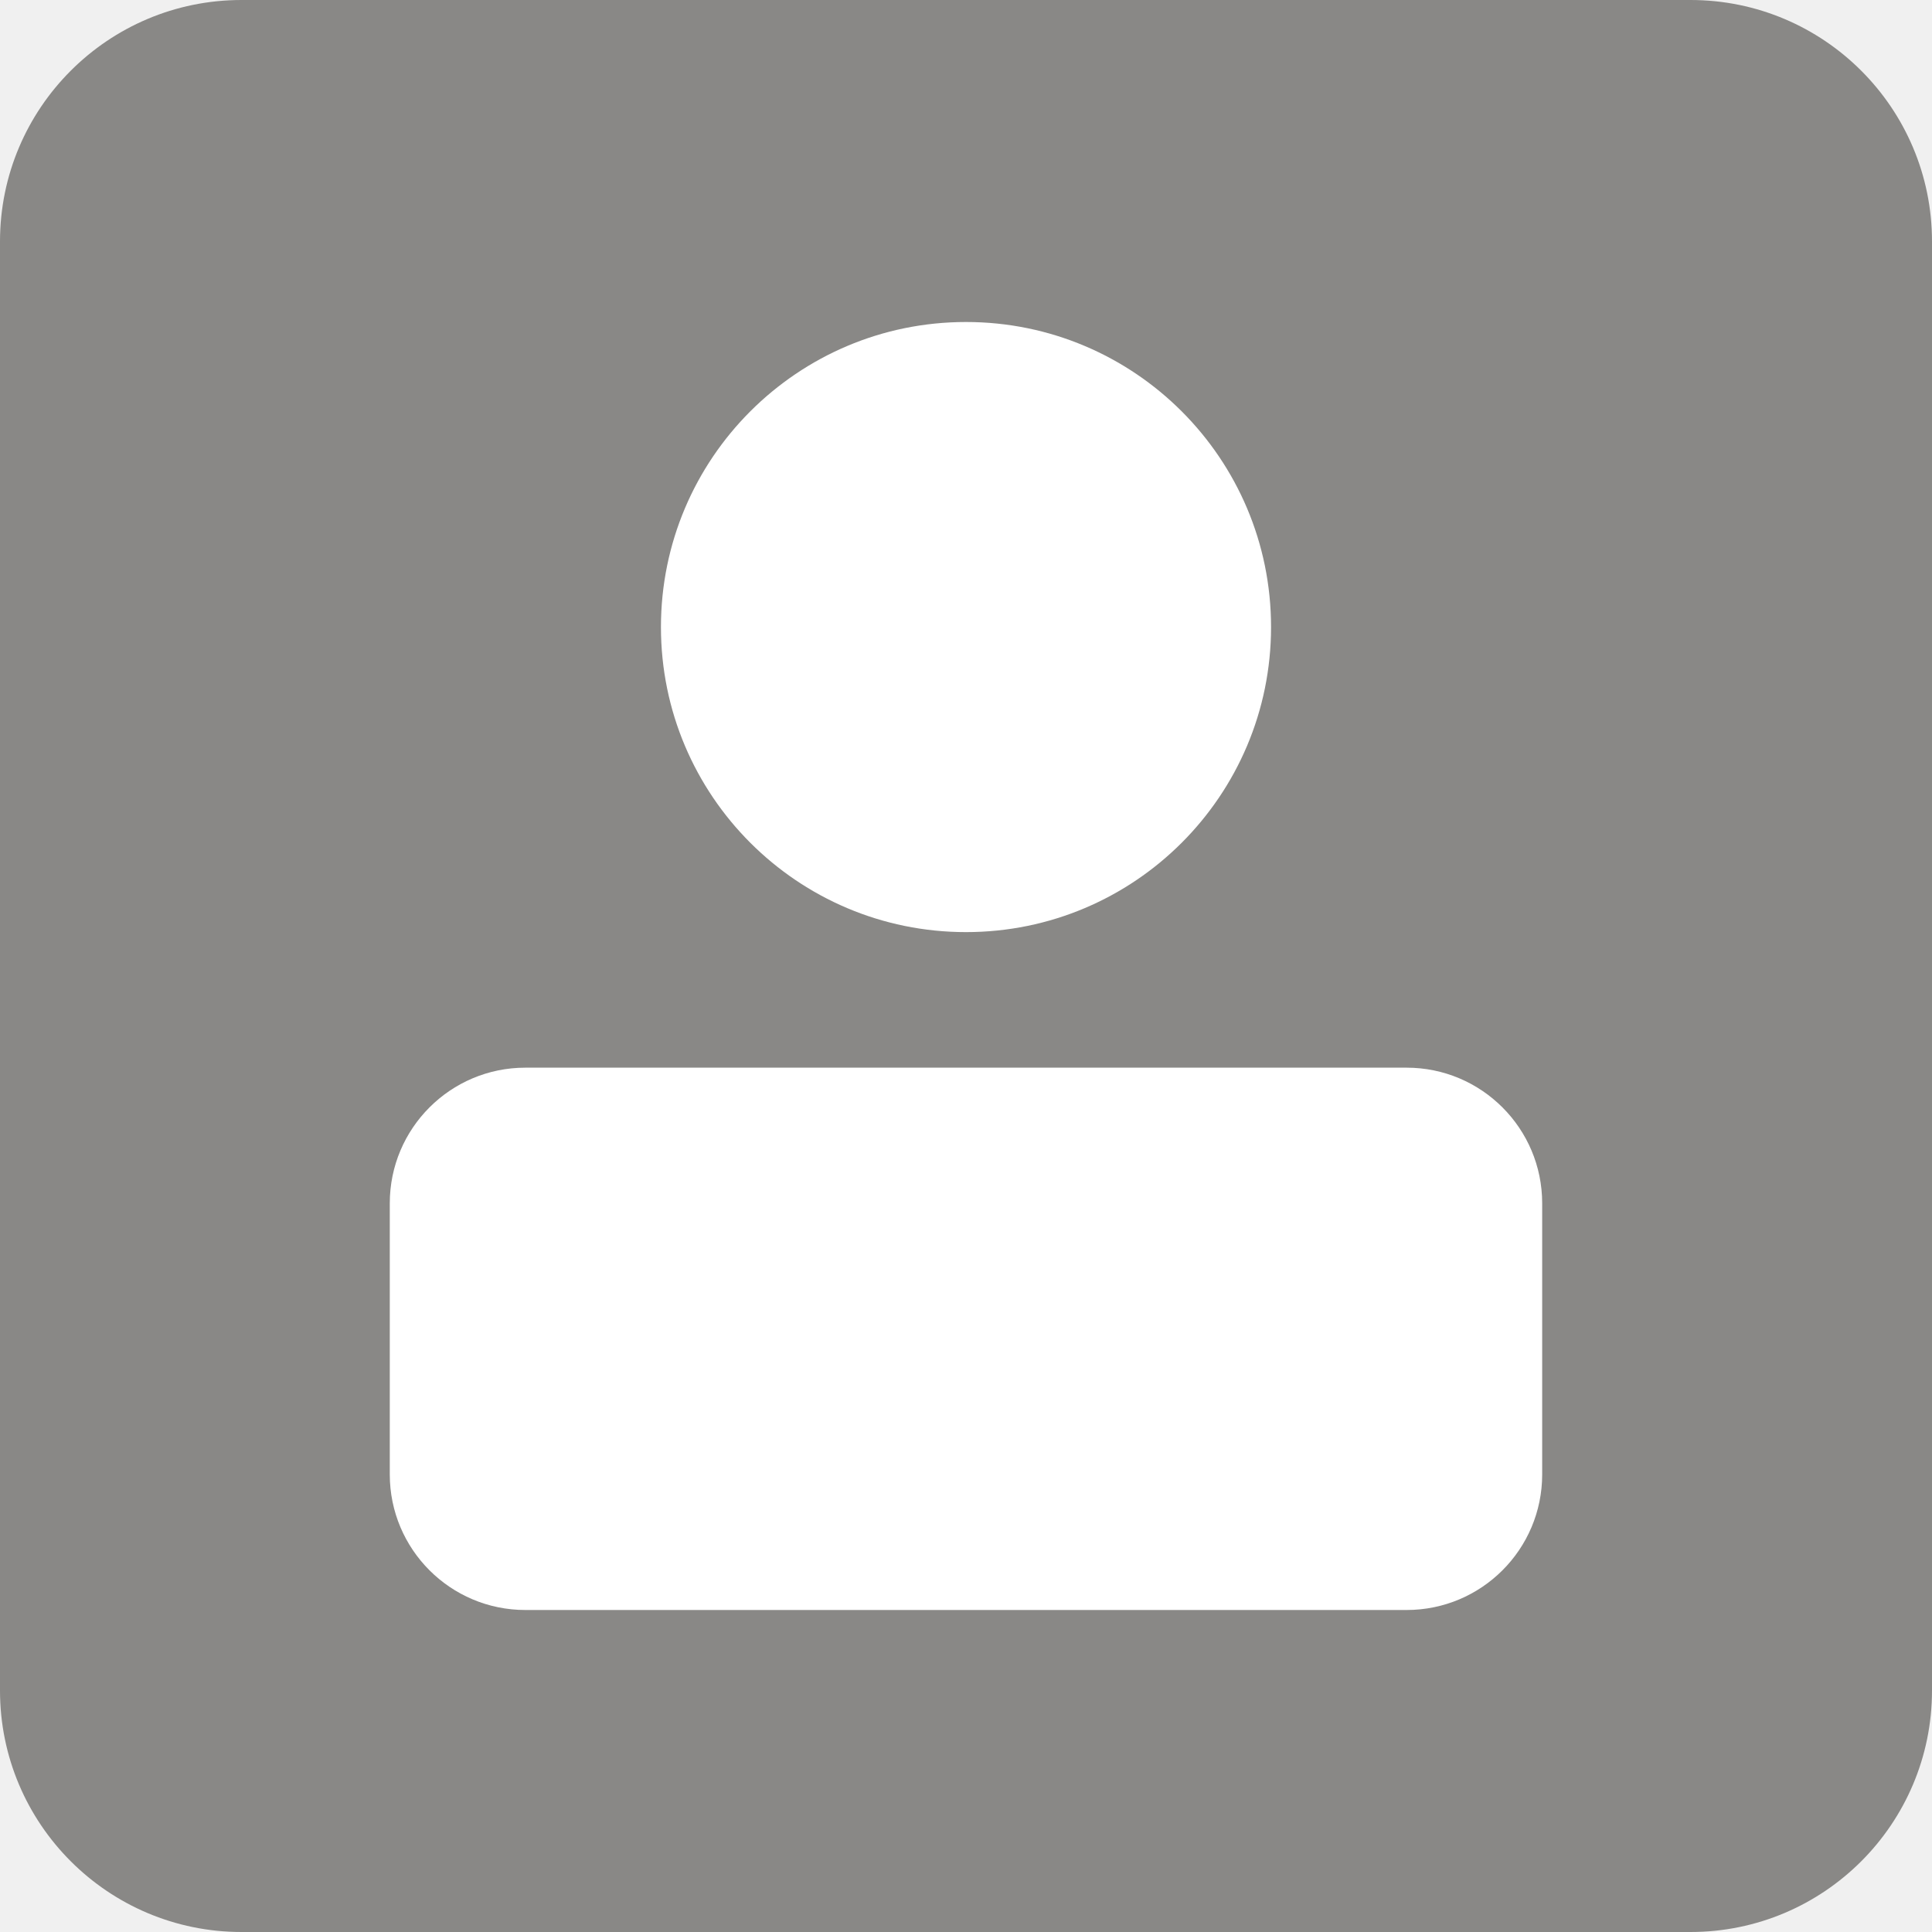
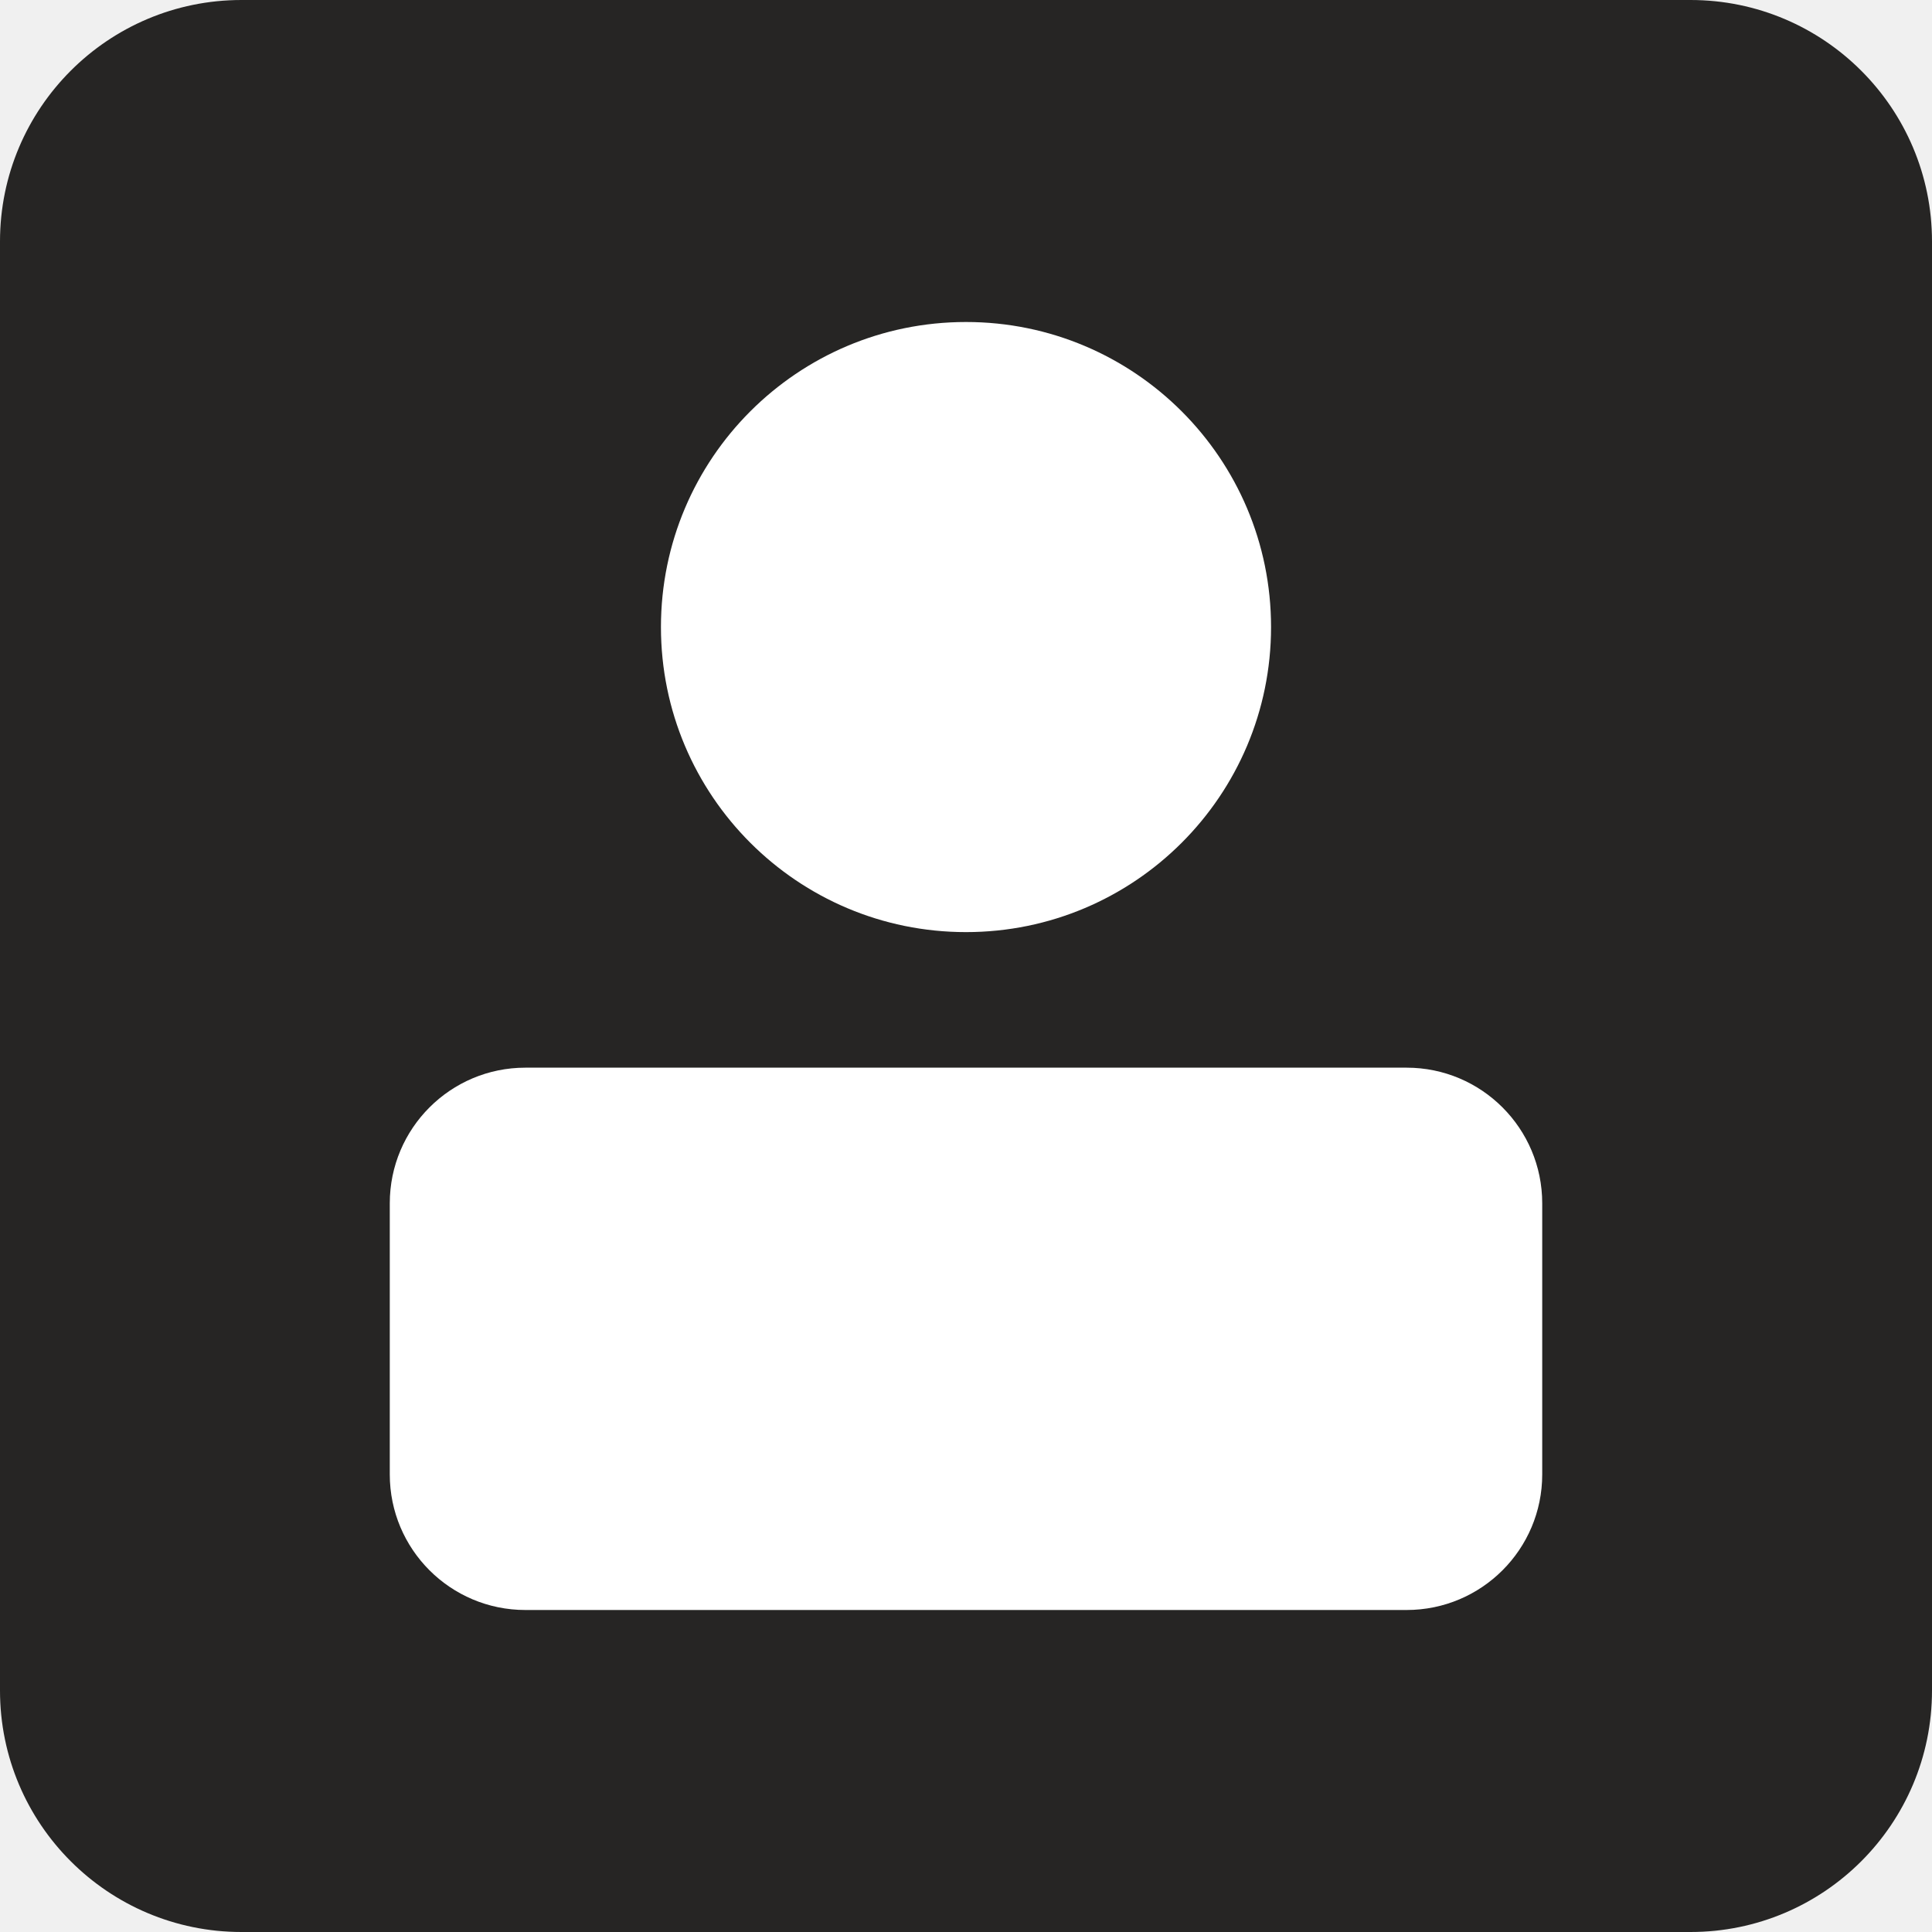
<svg xmlns="http://www.w3.org/2000/svg" width="48" height="48" viewBox="0 0 48 48" fill="none">
-   <rect width="48" height="48" rx="6" fill="#898886" />
+   <rect width="48" height="48" rx="6" fill="#262524" />
  <circle cx="24" cy="15.579" r="7.579" fill="white" />
-   <path d="M9.684 29.895C9.684 28.035 11.192 26.526 13.052 26.526H34.947C36.807 26.526 38.315 28.035 38.315 29.895V36.632C38.315 38.492 36.807 40 34.947 40H13.052C11.192 40 9.684 38.492 9.684 36.632V29.895Z" fill="white" />
+   <path d="M9.684 29.895C9.684 28.035 11.192 26.526 13.053 26.526H34.947C36.808 26.526 38.316 28.035 38.316 29.895V36.632C38.316 38.492 36.808 40 34.947 40H13.053C11.192 40 9.684 38.492 9.684 36.632V29.895Z" fill="white" />
</svg>
